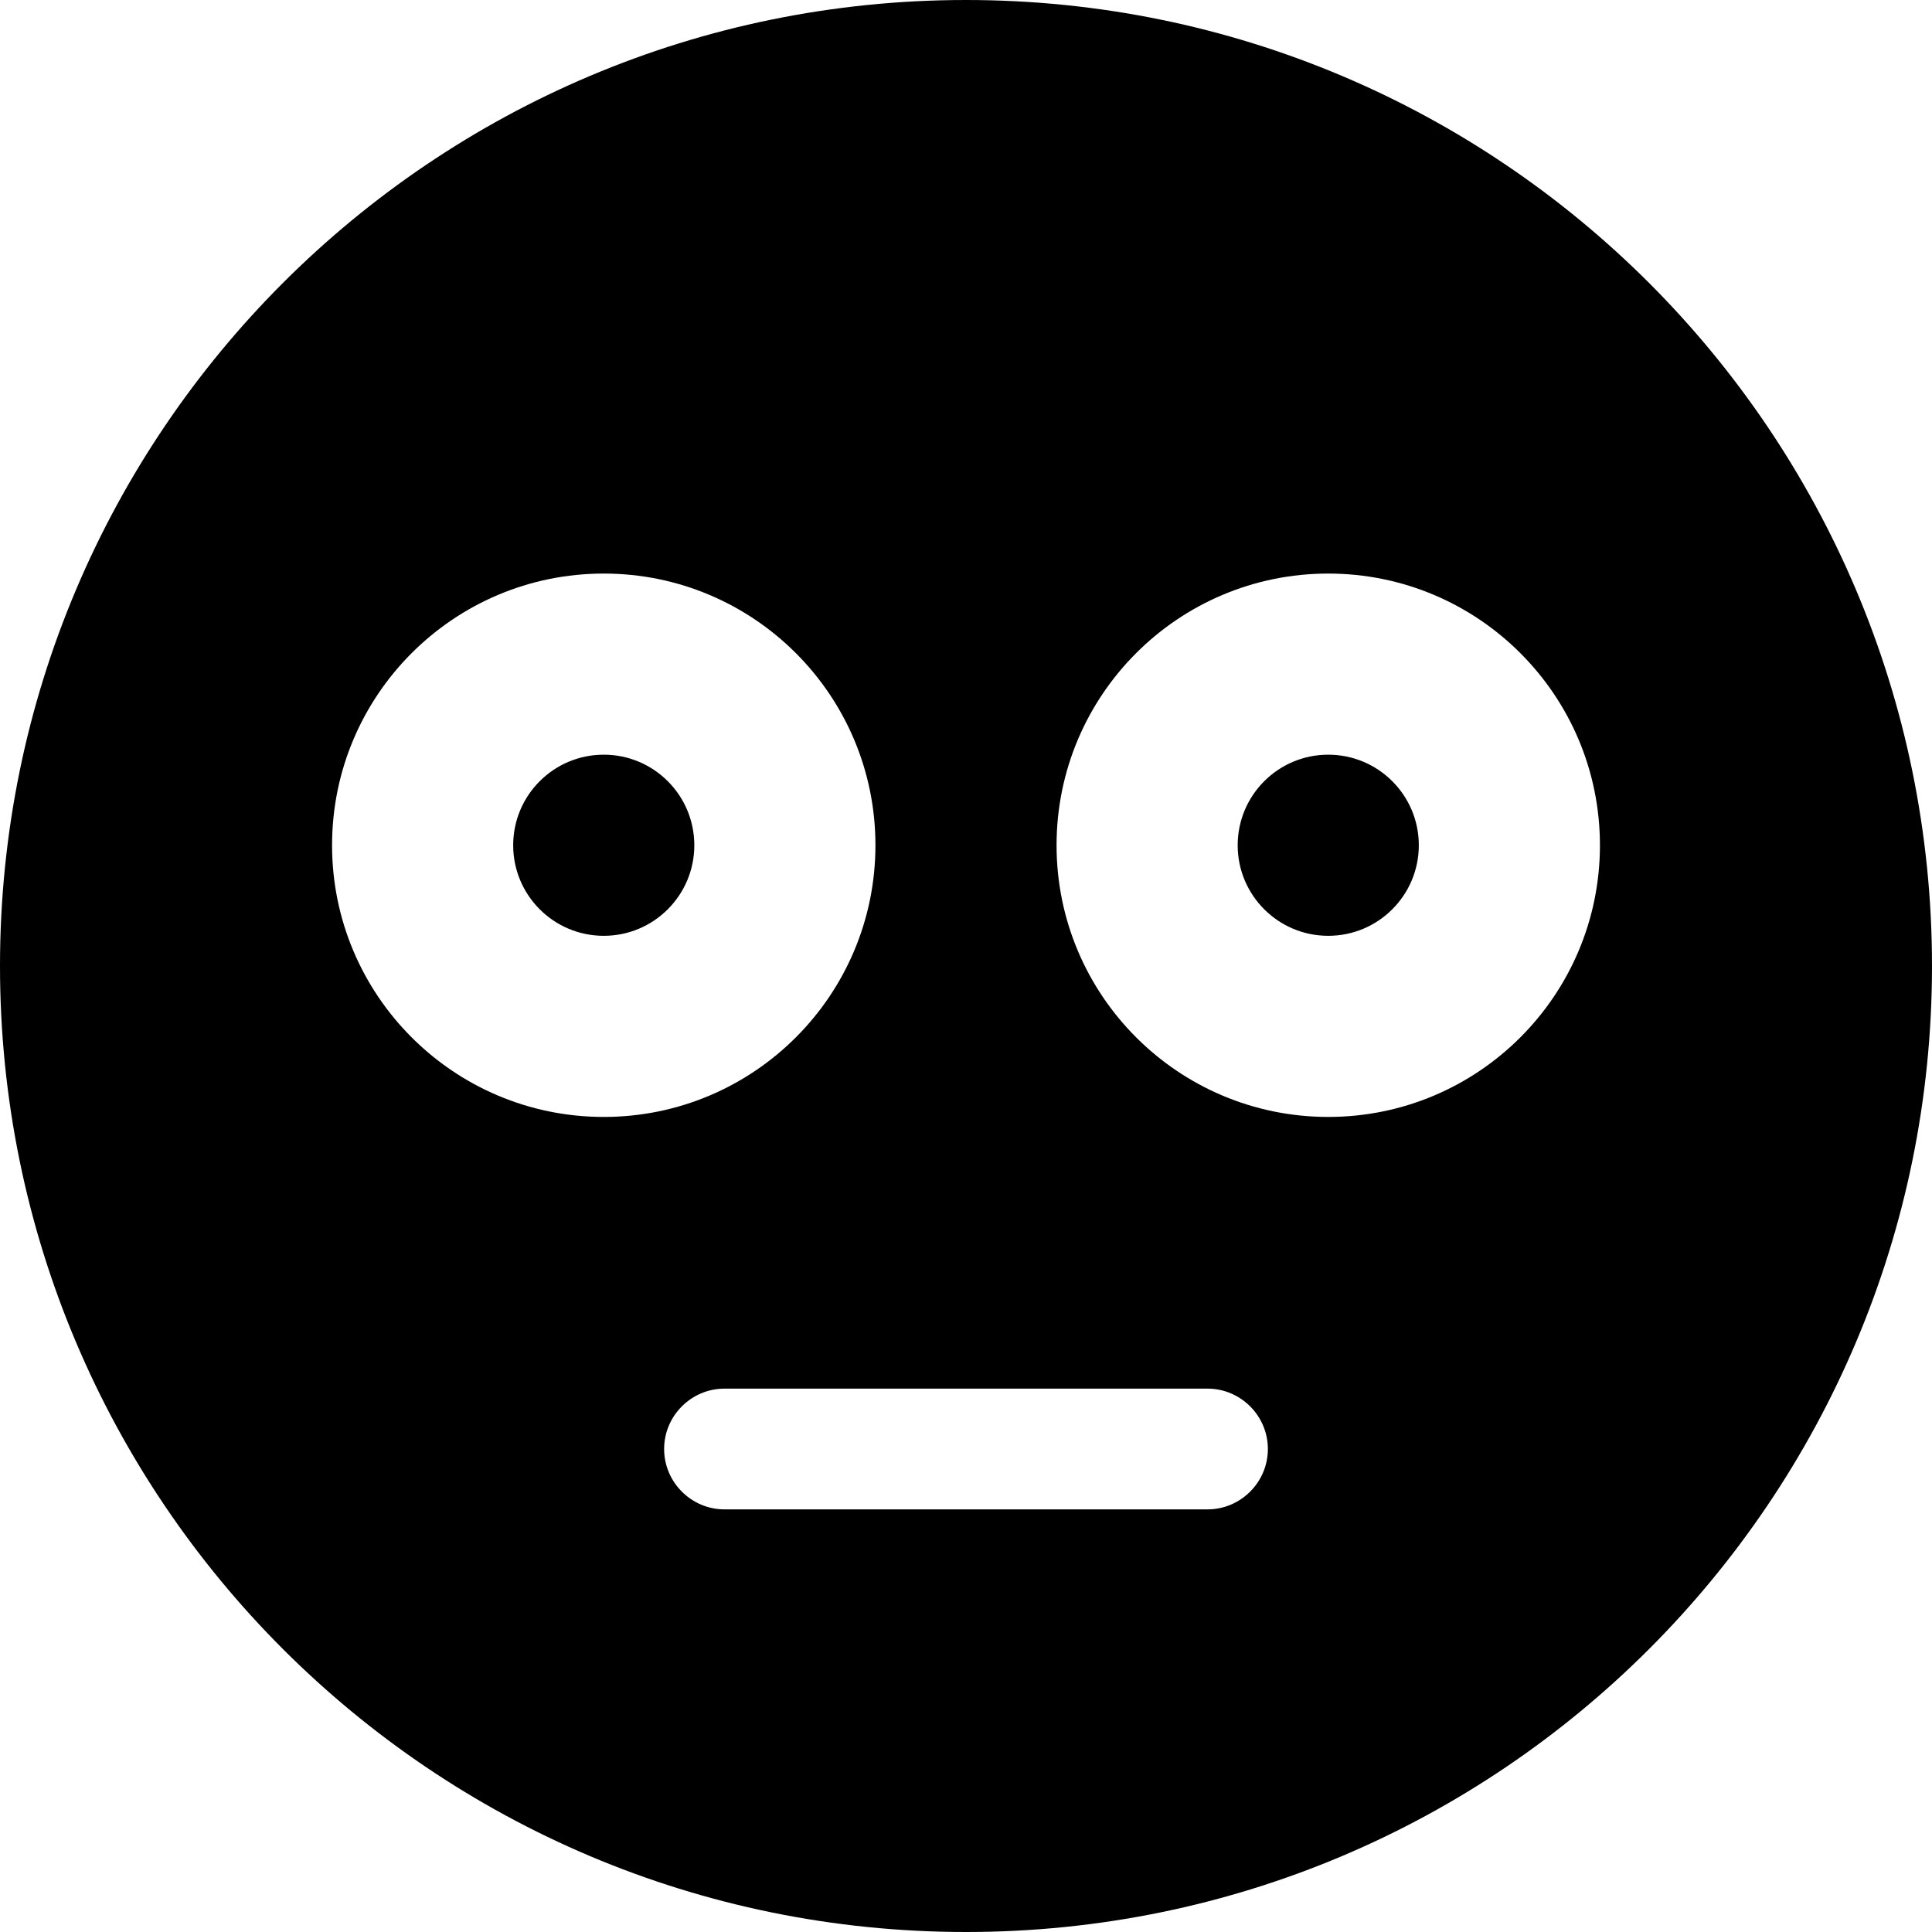
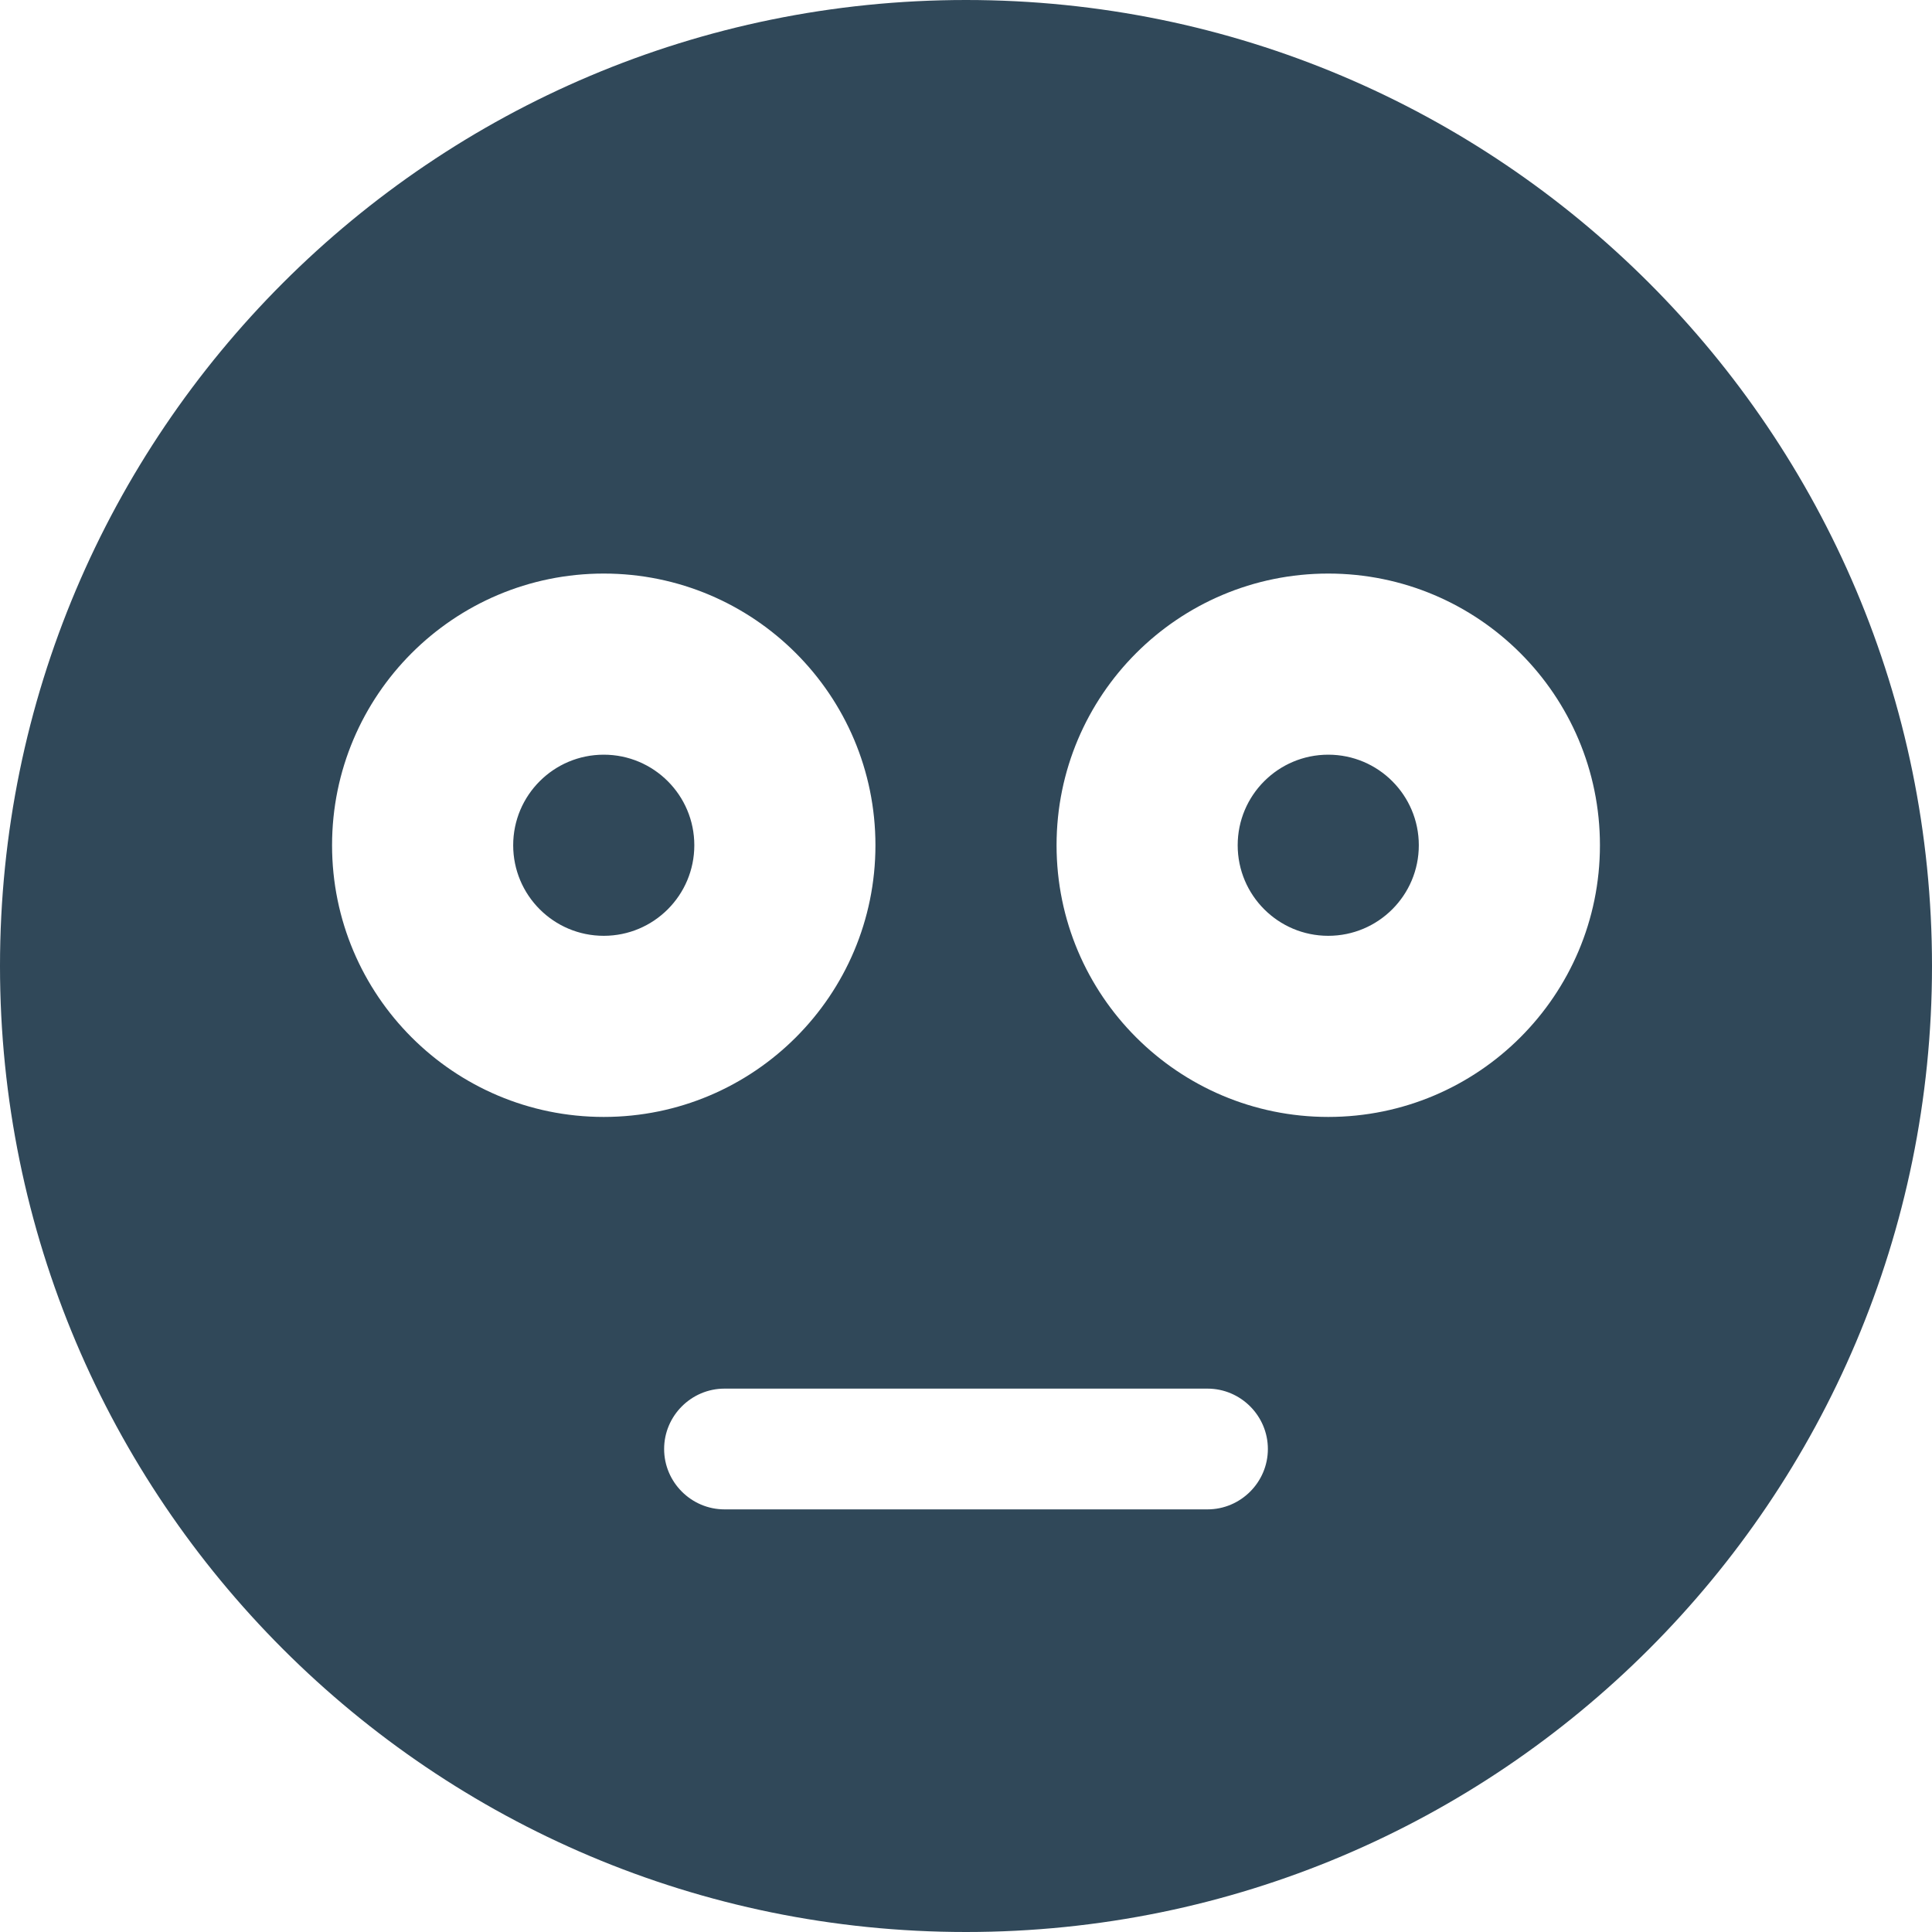
- <svg xmlns="http://www.w3.org/2000/svg" viewBox="0 0 512 512">
+ <svg xmlns="http://www.w3.org/2000/svg" viewBox="0 0 512 512" fill="#304859">
  <path d="M0 256a256 256 0 1 1 512 0A256 256 0 1 1 0 256zM176 384c0 8.8 7.2 16 16 16H320c8.8 0 16-7.2 16-16s-7.2-16-16-16H192c-8.8 0-16 7.2-16 16zm-16-88a72 72 0 1 0 0-144 72 72 0 1 0 0 144zm264-72a72 72 0 1 0 -144 0 72 72 0 1 0 144 0zm-288 0a24 24 0 1 1 48 0 24 24 0 1 1 -48 0zm192 0a24 24 0 1 1 48 0 24 24 0 1 1 -48 0z" />
</svg>
